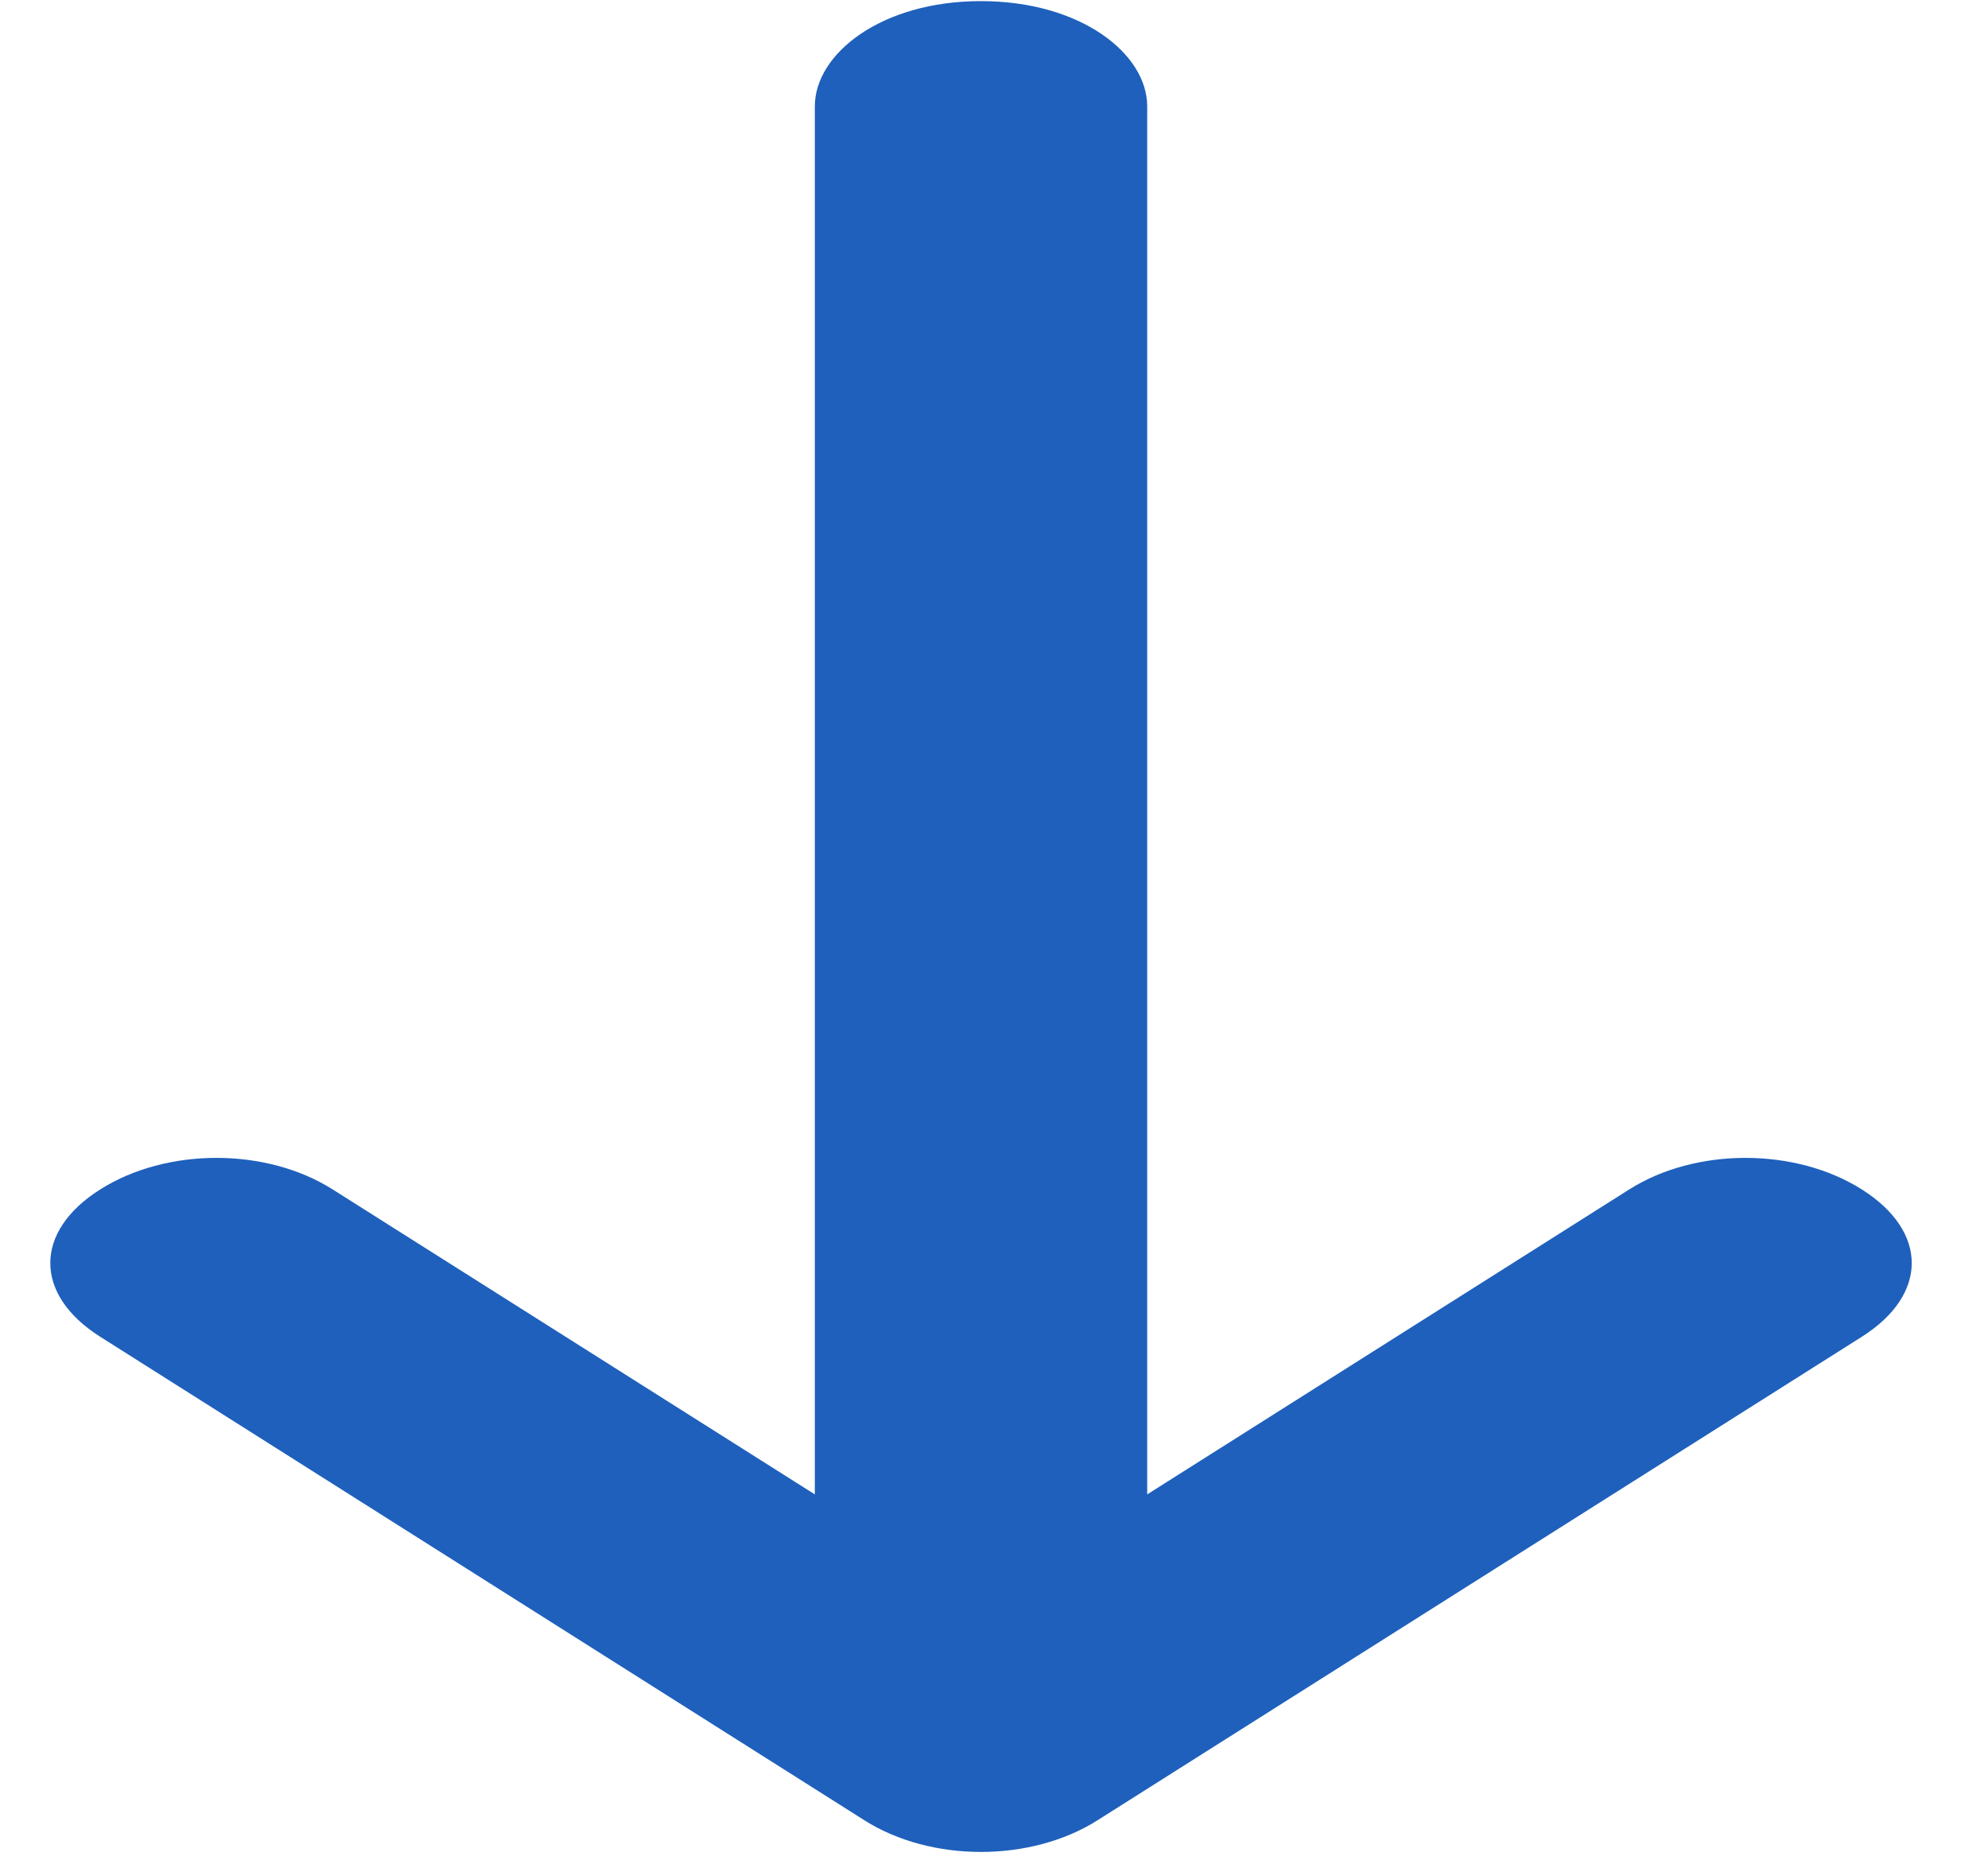
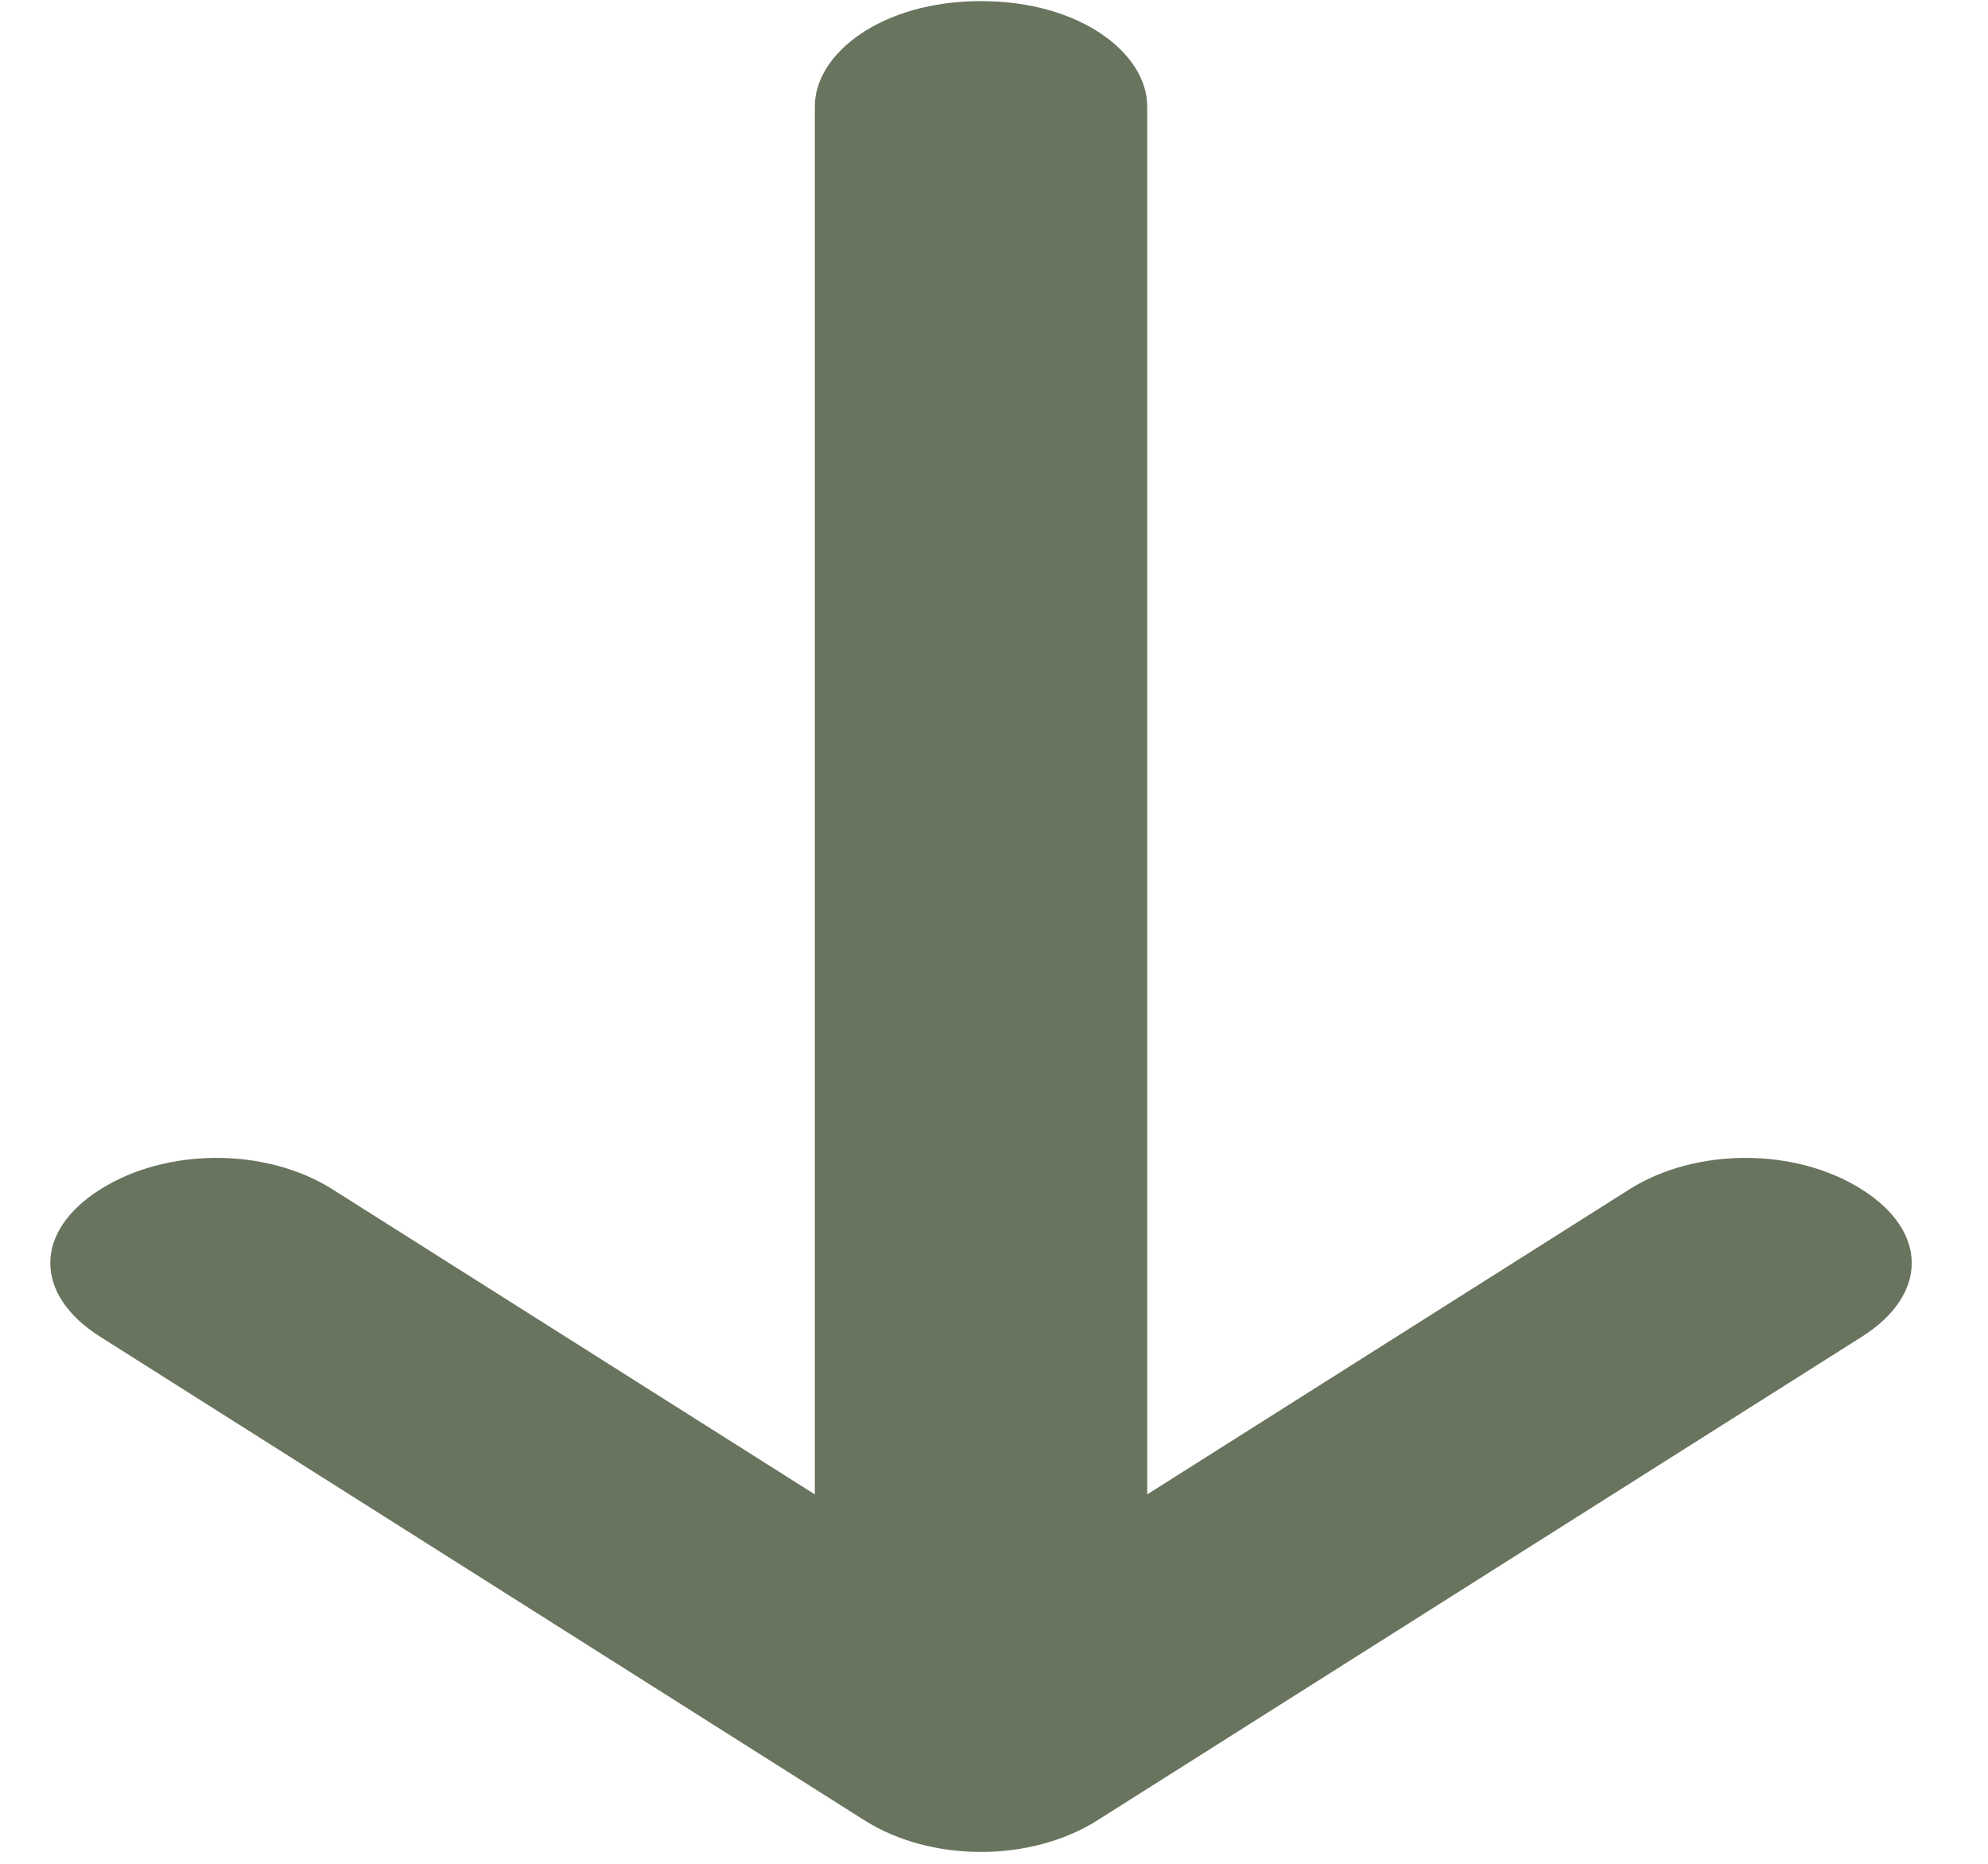
<svg xmlns="http://www.w3.org/2000/svg" width="16" height="15" viewBox="0 0 16 15" fill="none">
-   <path d="M6.558 0.856L6.558 12.027L2.678 9.573C2.143 9.234 1.341 9.234 0.806 9.573C0.271 9.911 0.271 10.419 0.806 10.758L6.959 14.651C7.494 14.989 8.296 14.989 8.831 14.651L14.985 10.758C15.52 10.419 15.52 9.911 14.985 9.573C14.449 9.234 13.647 9.234 13.112 9.573L9.233 12.027L9.233 0.856C9.233 0.432 8.698 0.009 7.895 0.009C7.093 0.009 6.558 0.432 6.558 0.856Z" fill="#1E60BC" />
+   <path d="M6.558 0.856L6.558 12.027L2.678 9.573C2.143 9.234 1.341 9.234 0.806 9.573C0.271 9.911 0.271 10.419 0.806 10.758L6.959 14.651C7.494 14.989 8.296 14.989 8.831 14.651L14.985 10.758C15.52 10.419 15.52 9.911 14.985 9.573C14.449 9.234 13.647 9.234 13.112 9.573L9.233 12.027L9.233 0.856C9.233 0.432 8.698 0.009 7.895 0.009C7.093 0.009 6.558 0.432 6.558 0.856Z" fill="#69745E" />
</svg>
